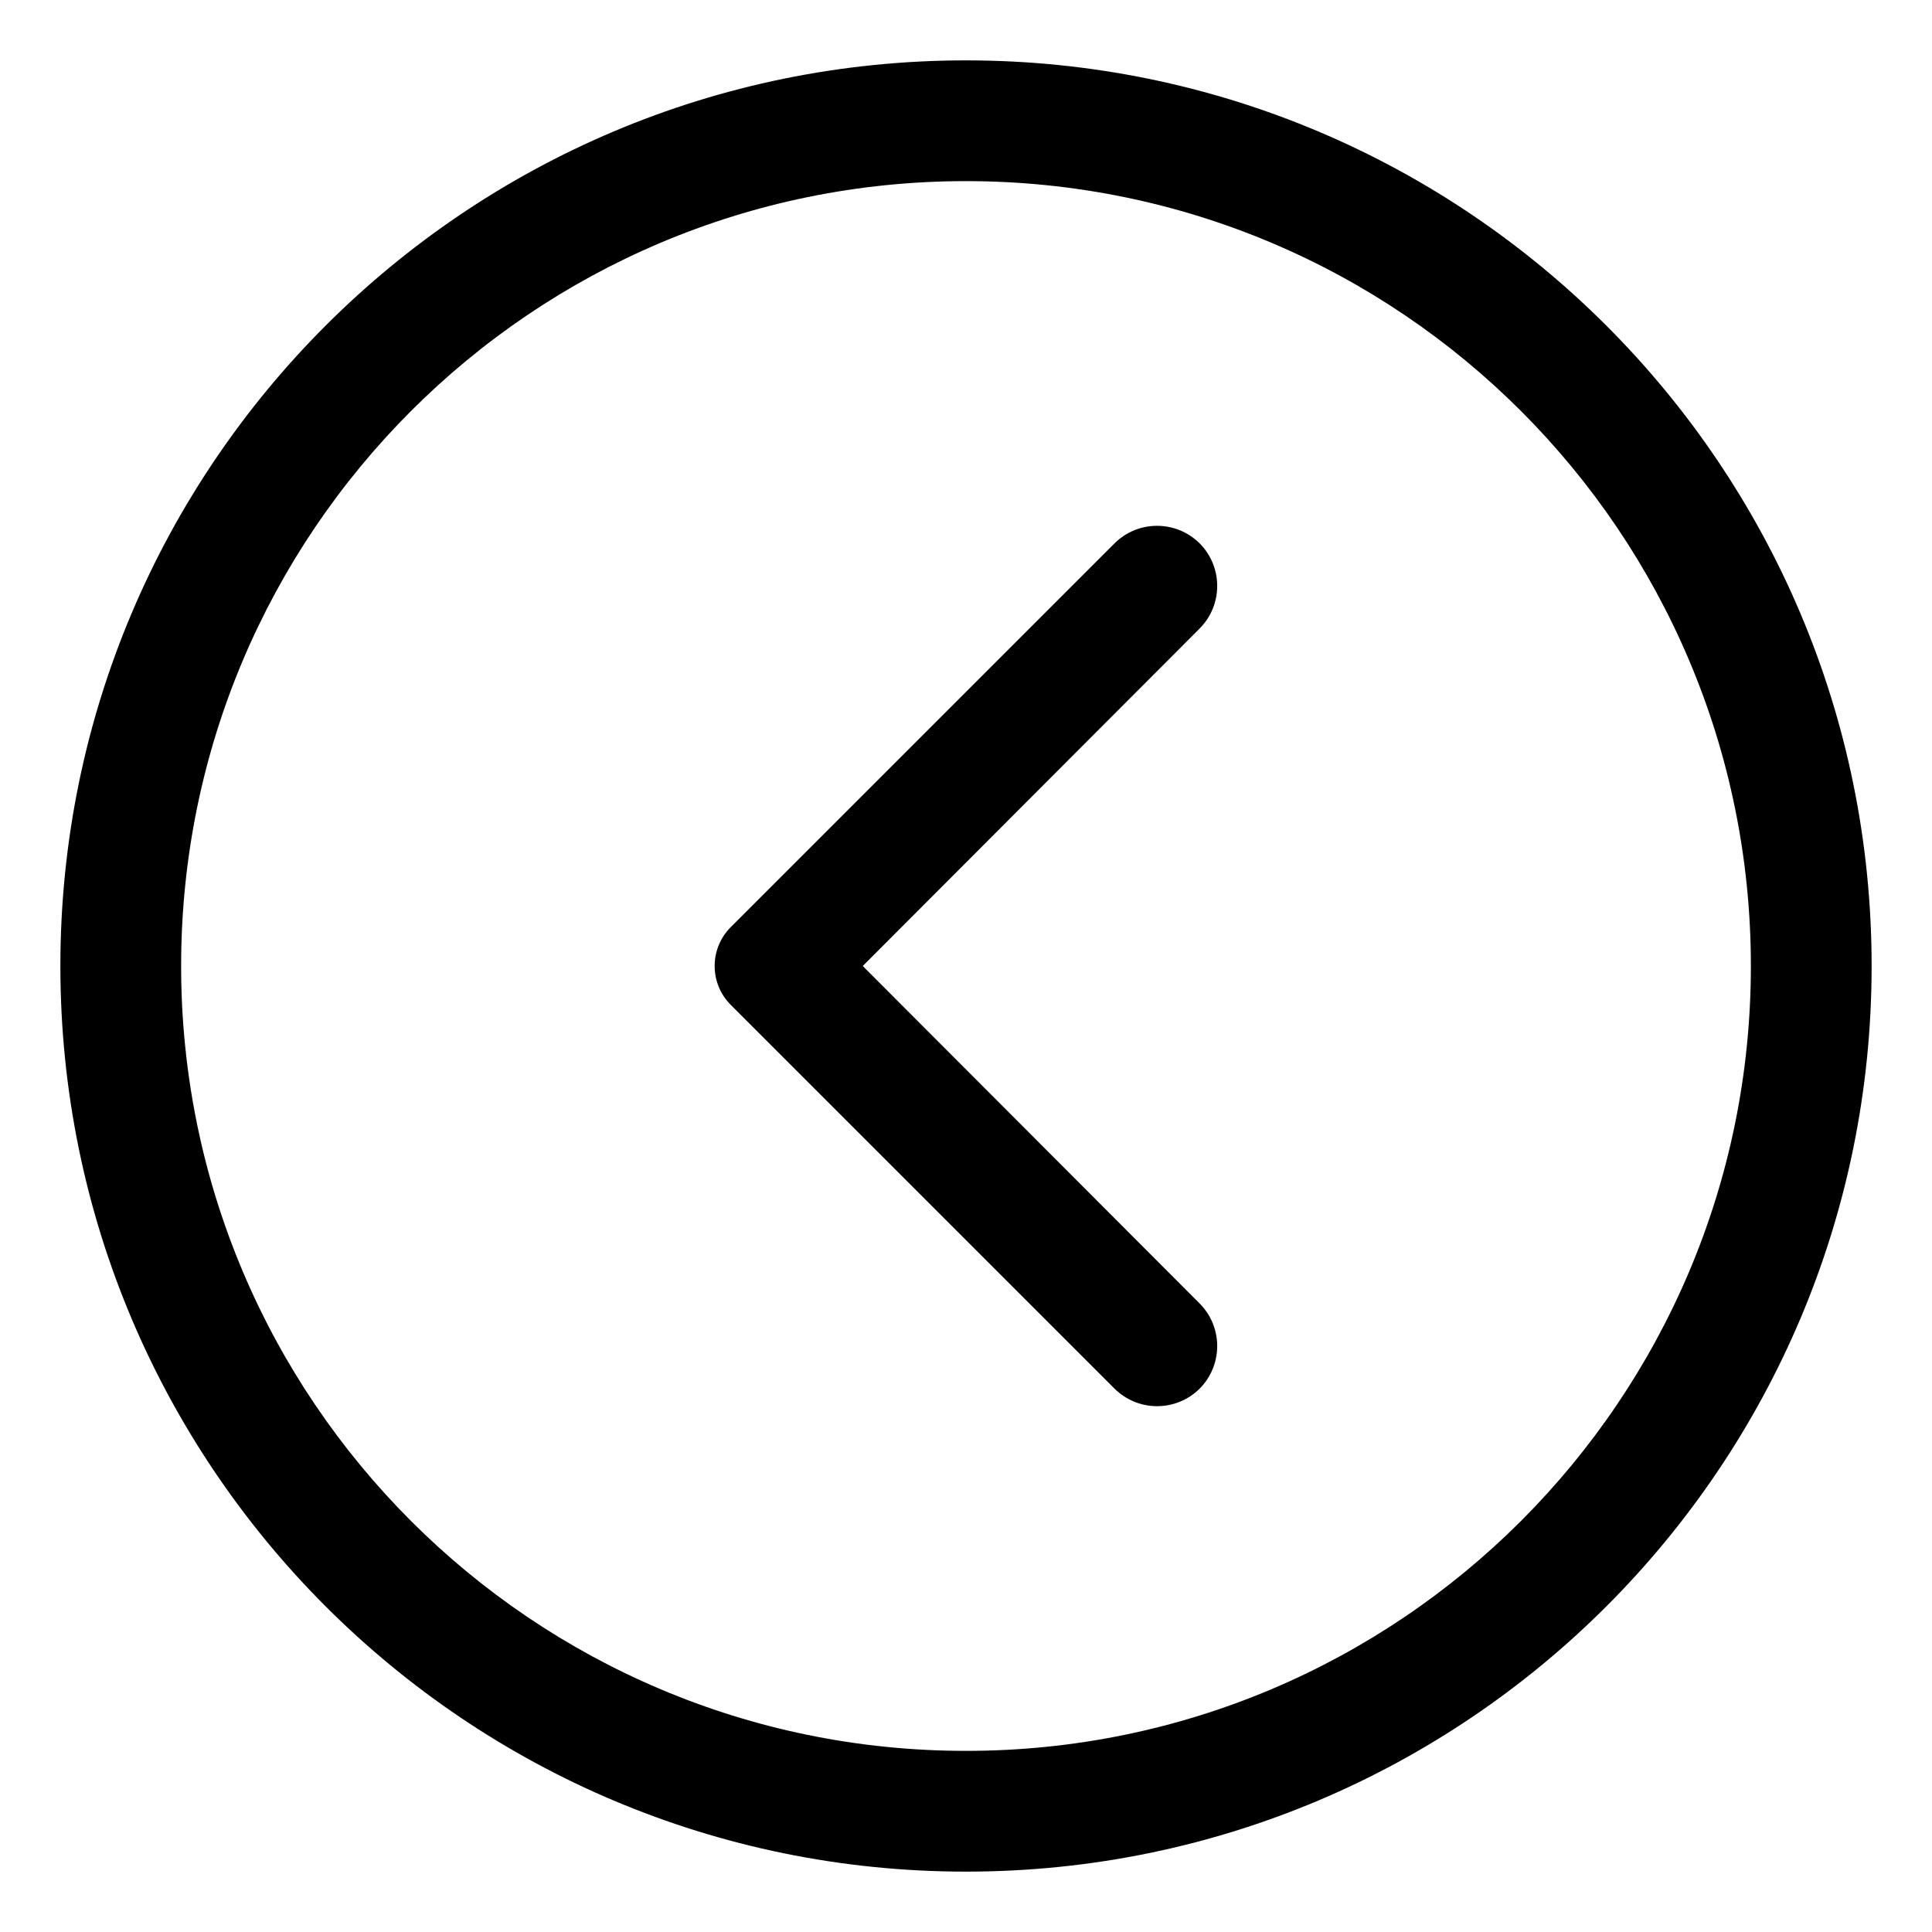
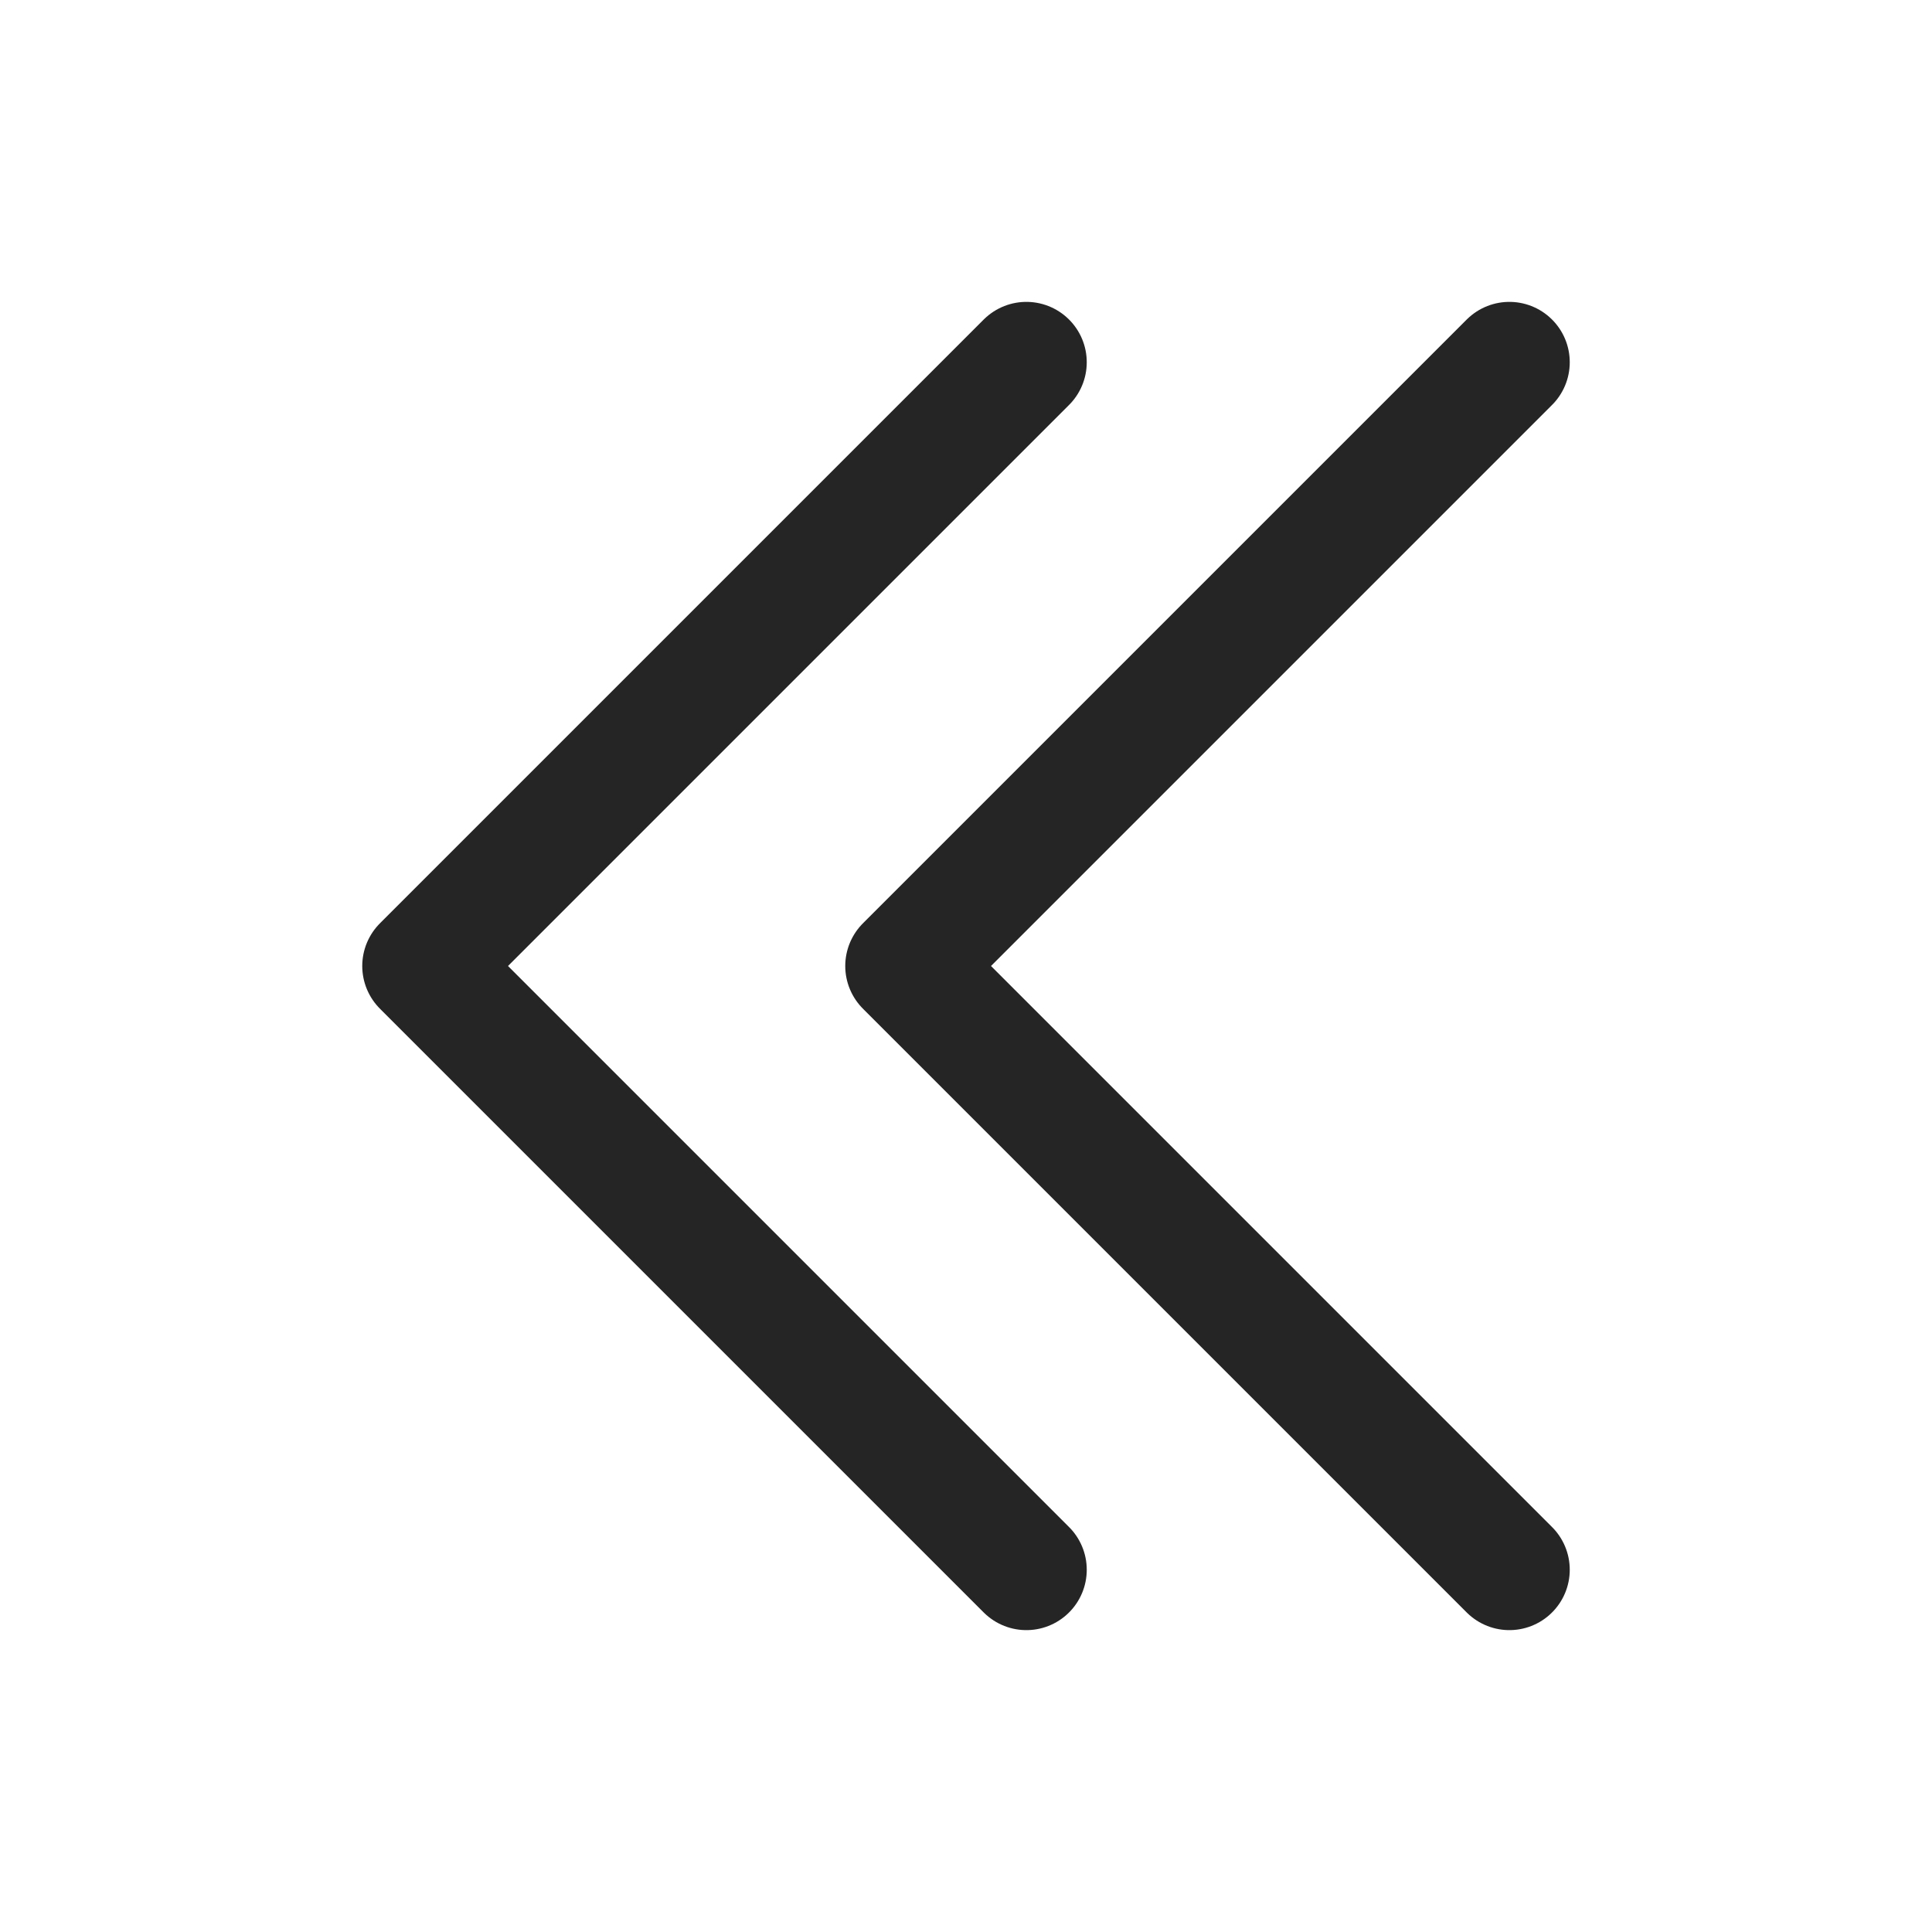
- <svg xmlns="http://www.w3.org/2000/svg" viewBox="0 0 32 32">
-   <g data-name="Layer 2" id="Layer_2">
-     <path d="M31,16A15,15,0,1,1,16,1,15,15,0,0,1,31,16ZM3,16A13,13,0,1,0,16,3,13,13,0,0,0,3,16Z" />
-     <path d="M19.87,10.41,14.29,16l5.58,5.59a1,1,0,0,1,0,1.41h0a1,1,0,0,1-1.41,0L12.1,16.64a.91.91,0,0,1,0-1.28L18.46,9a1,1,0,0,1,1.41,0h0A1,1,0,0,1,19.87,10.41Z" />
-   </g>
+ <svg xmlns="http://www.w3.org/2000/svg" fill="none" viewBox="0 0 24 24" stroke-width="1.5" stroke="#252525" class="size-6">
+   <path stroke-linecap="round" stroke-linejoin="round" d="m18.75 4.5-7.5 7.5 7.5 7.5m-6-15L5.25 12l7.5 7.5" />
</svg>
